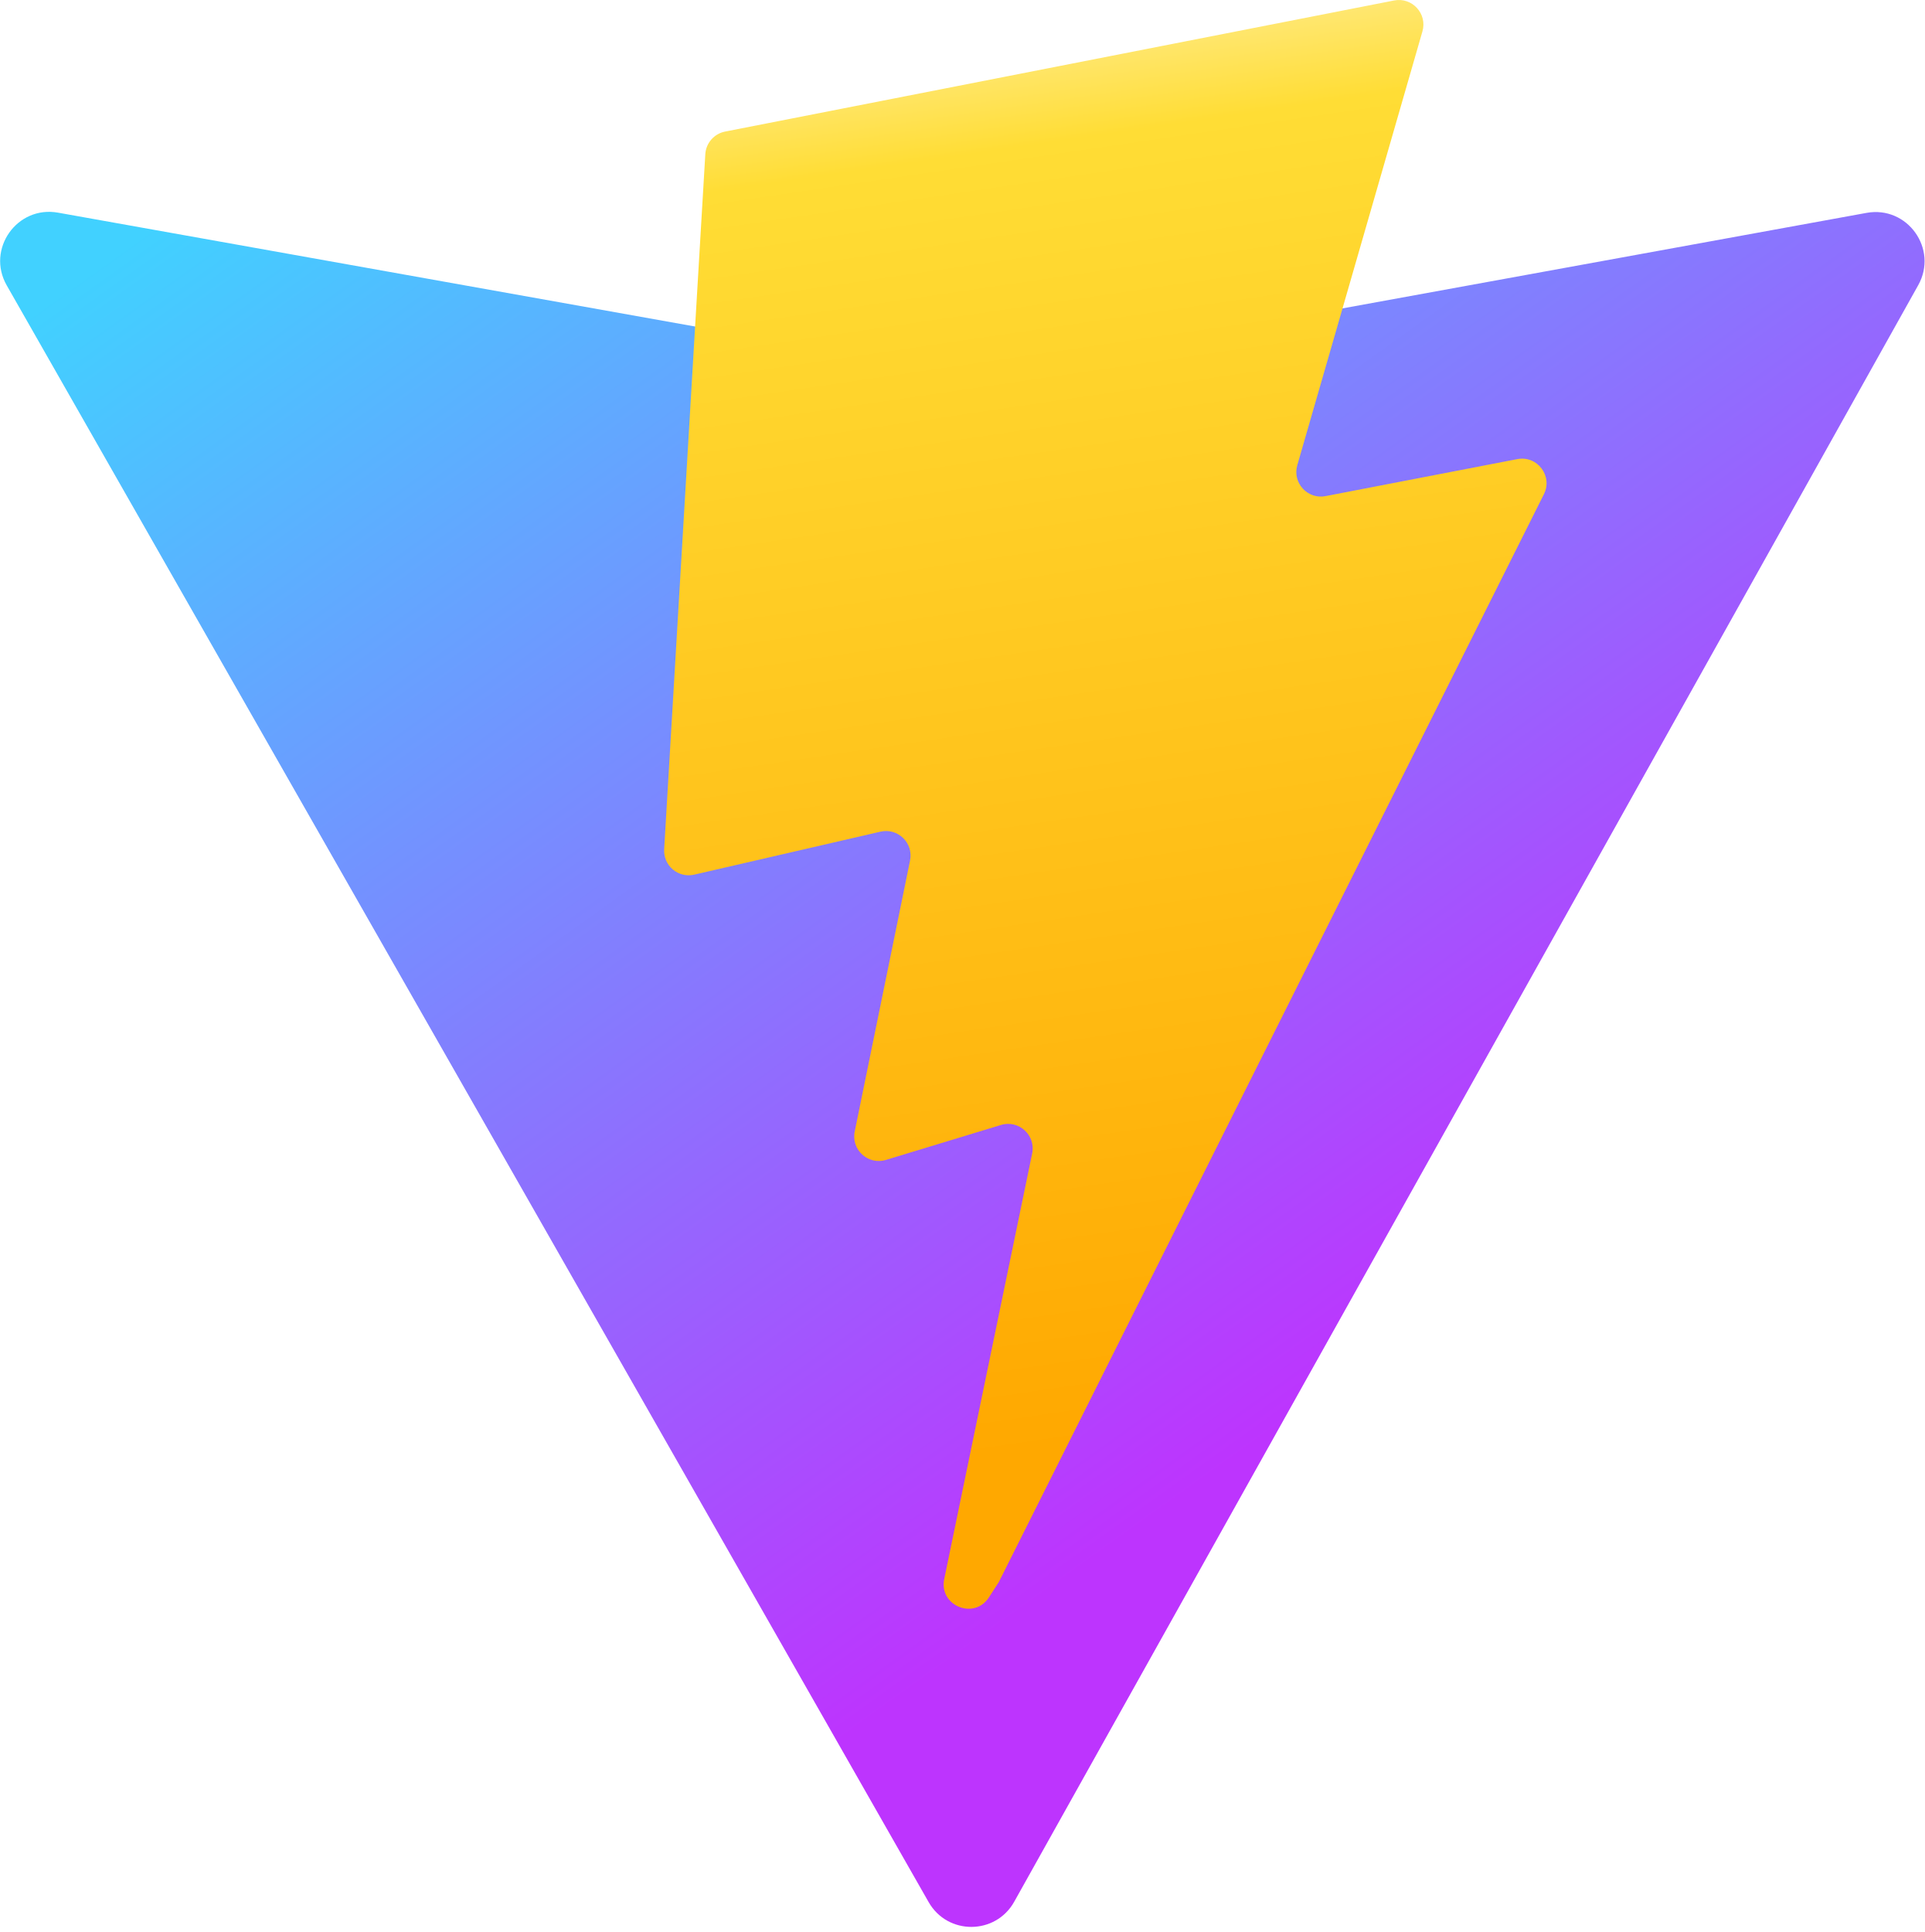
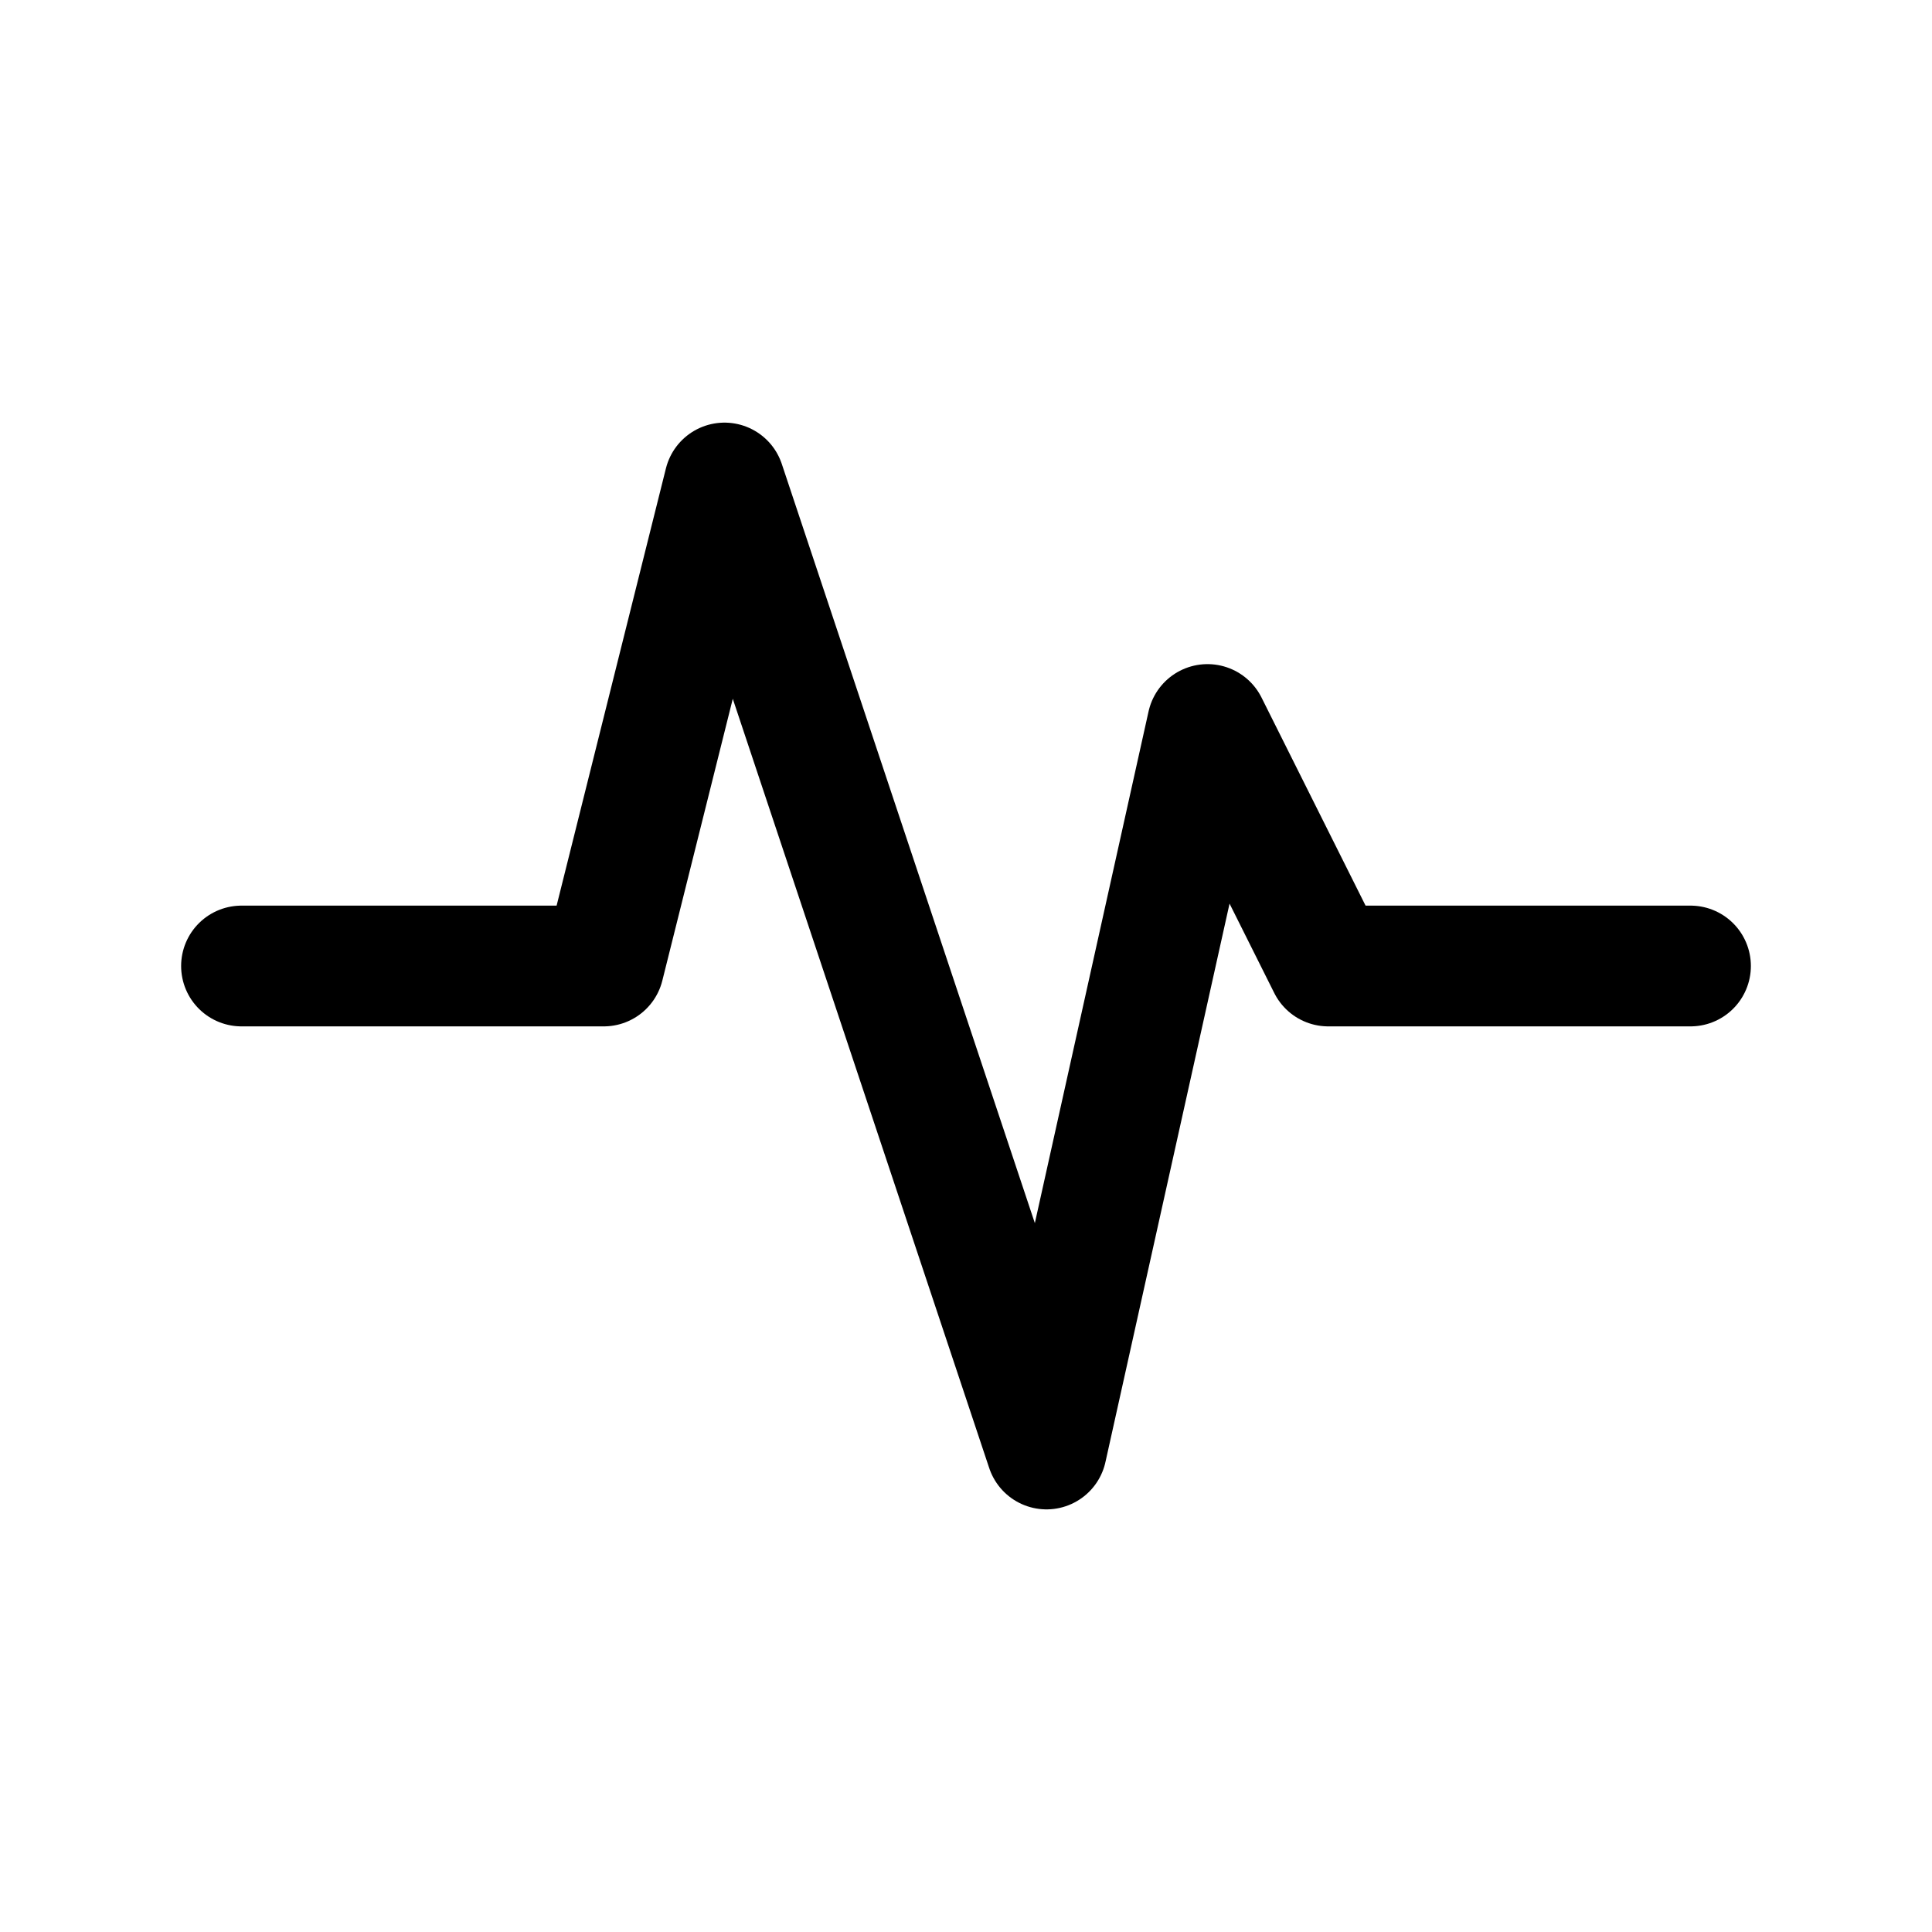
- <svg xmlns="http://www.w3.org/2000/svg" aria-hidden="true" role="img" class="iconify iconify--logos" width="31.88" height="32" preserveAspectRatio="xMidYMid meet" viewBox="0 0 256 257">
-   <defs>
-     <linearGradient id="IconifyId1813088fe1fbc01fb466" x1="-.828%" x2="57.636%" y1="7.652%" y2="78.411%">
-       <stop offset="0%" stop-color="#41D1FF" />
-       <stop offset="100%" stop-color="#BD34FE" />
-     </linearGradient>
-     <linearGradient id="IconifyId1813088fe1fbc01fb467" x1="43.376%" x2="50.316%" y1="2.242%" y2="89.03%">
-       <stop offset="0%" stop-color="#FFEA83" />
-       <stop offset="8.333%" stop-color="#FFDD35" />
-       <stop offset="100%" stop-color="#FFA800" />
-     </linearGradient>
-   </defs>
-   <path fill="url(#IconifyId1813088fe1fbc01fb466)" d="M255.153 37.938L134.897 252.976c-2.483 4.44-8.862 4.466-11.382.048L.875 37.958c-2.746-4.814 1.371-10.646 6.827-9.67l120.385 21.517a6.537 6.537 0 0 0 2.322-.004l117.867-21.483c5.438-.991 9.574 4.796 6.877 9.62Z" />
-   <path fill="url(#IconifyId1813088fe1fbc01fb467)" d="M185.432.063L96.44 17.501a3.268 3.268 0 0 0-2.634 3.014l-5.474 92.456a3.268 3.268 0 0 0 3.997 3.378l24.777-5.718c2.318-.535 4.413 1.507 3.936 3.838l-7.361 36.047c-.495 2.426 1.782 4.5 4.151 3.78l15.304-4.649c2.372-.72 4.652 1.36 4.15 3.788l-11.698 56.621c-.732 3.542 3.979 5.473 5.943 2.437l1.313-2.028l72.516-144.72c1.215-2.423-.88-5.186-3.54-4.672l-25.505 4.922c-2.396.462-4.435-1.77-3.759-4.114l16.646-57.705c.677-2.35-1.37-4.583-3.769-4.113Z" />
+ <svg xmlns="http://www.w3.org/2000/svg" class="icon icon-tabler icon-tabler-activity-heartbeat" width="44" height="44" viewBox="0 0 24 24" stroke-width="1.5" stroke="currentColor" fill="none" stroke-linecap="round" stroke-linejoin="round">
+   <path stroke="none" d="M0 0h24v24H0z" fill="none" />
+   <path d="M3 12h4.5l1.5 -6l4 12l2 -9l1.5 3h4.5" />
</svg>
